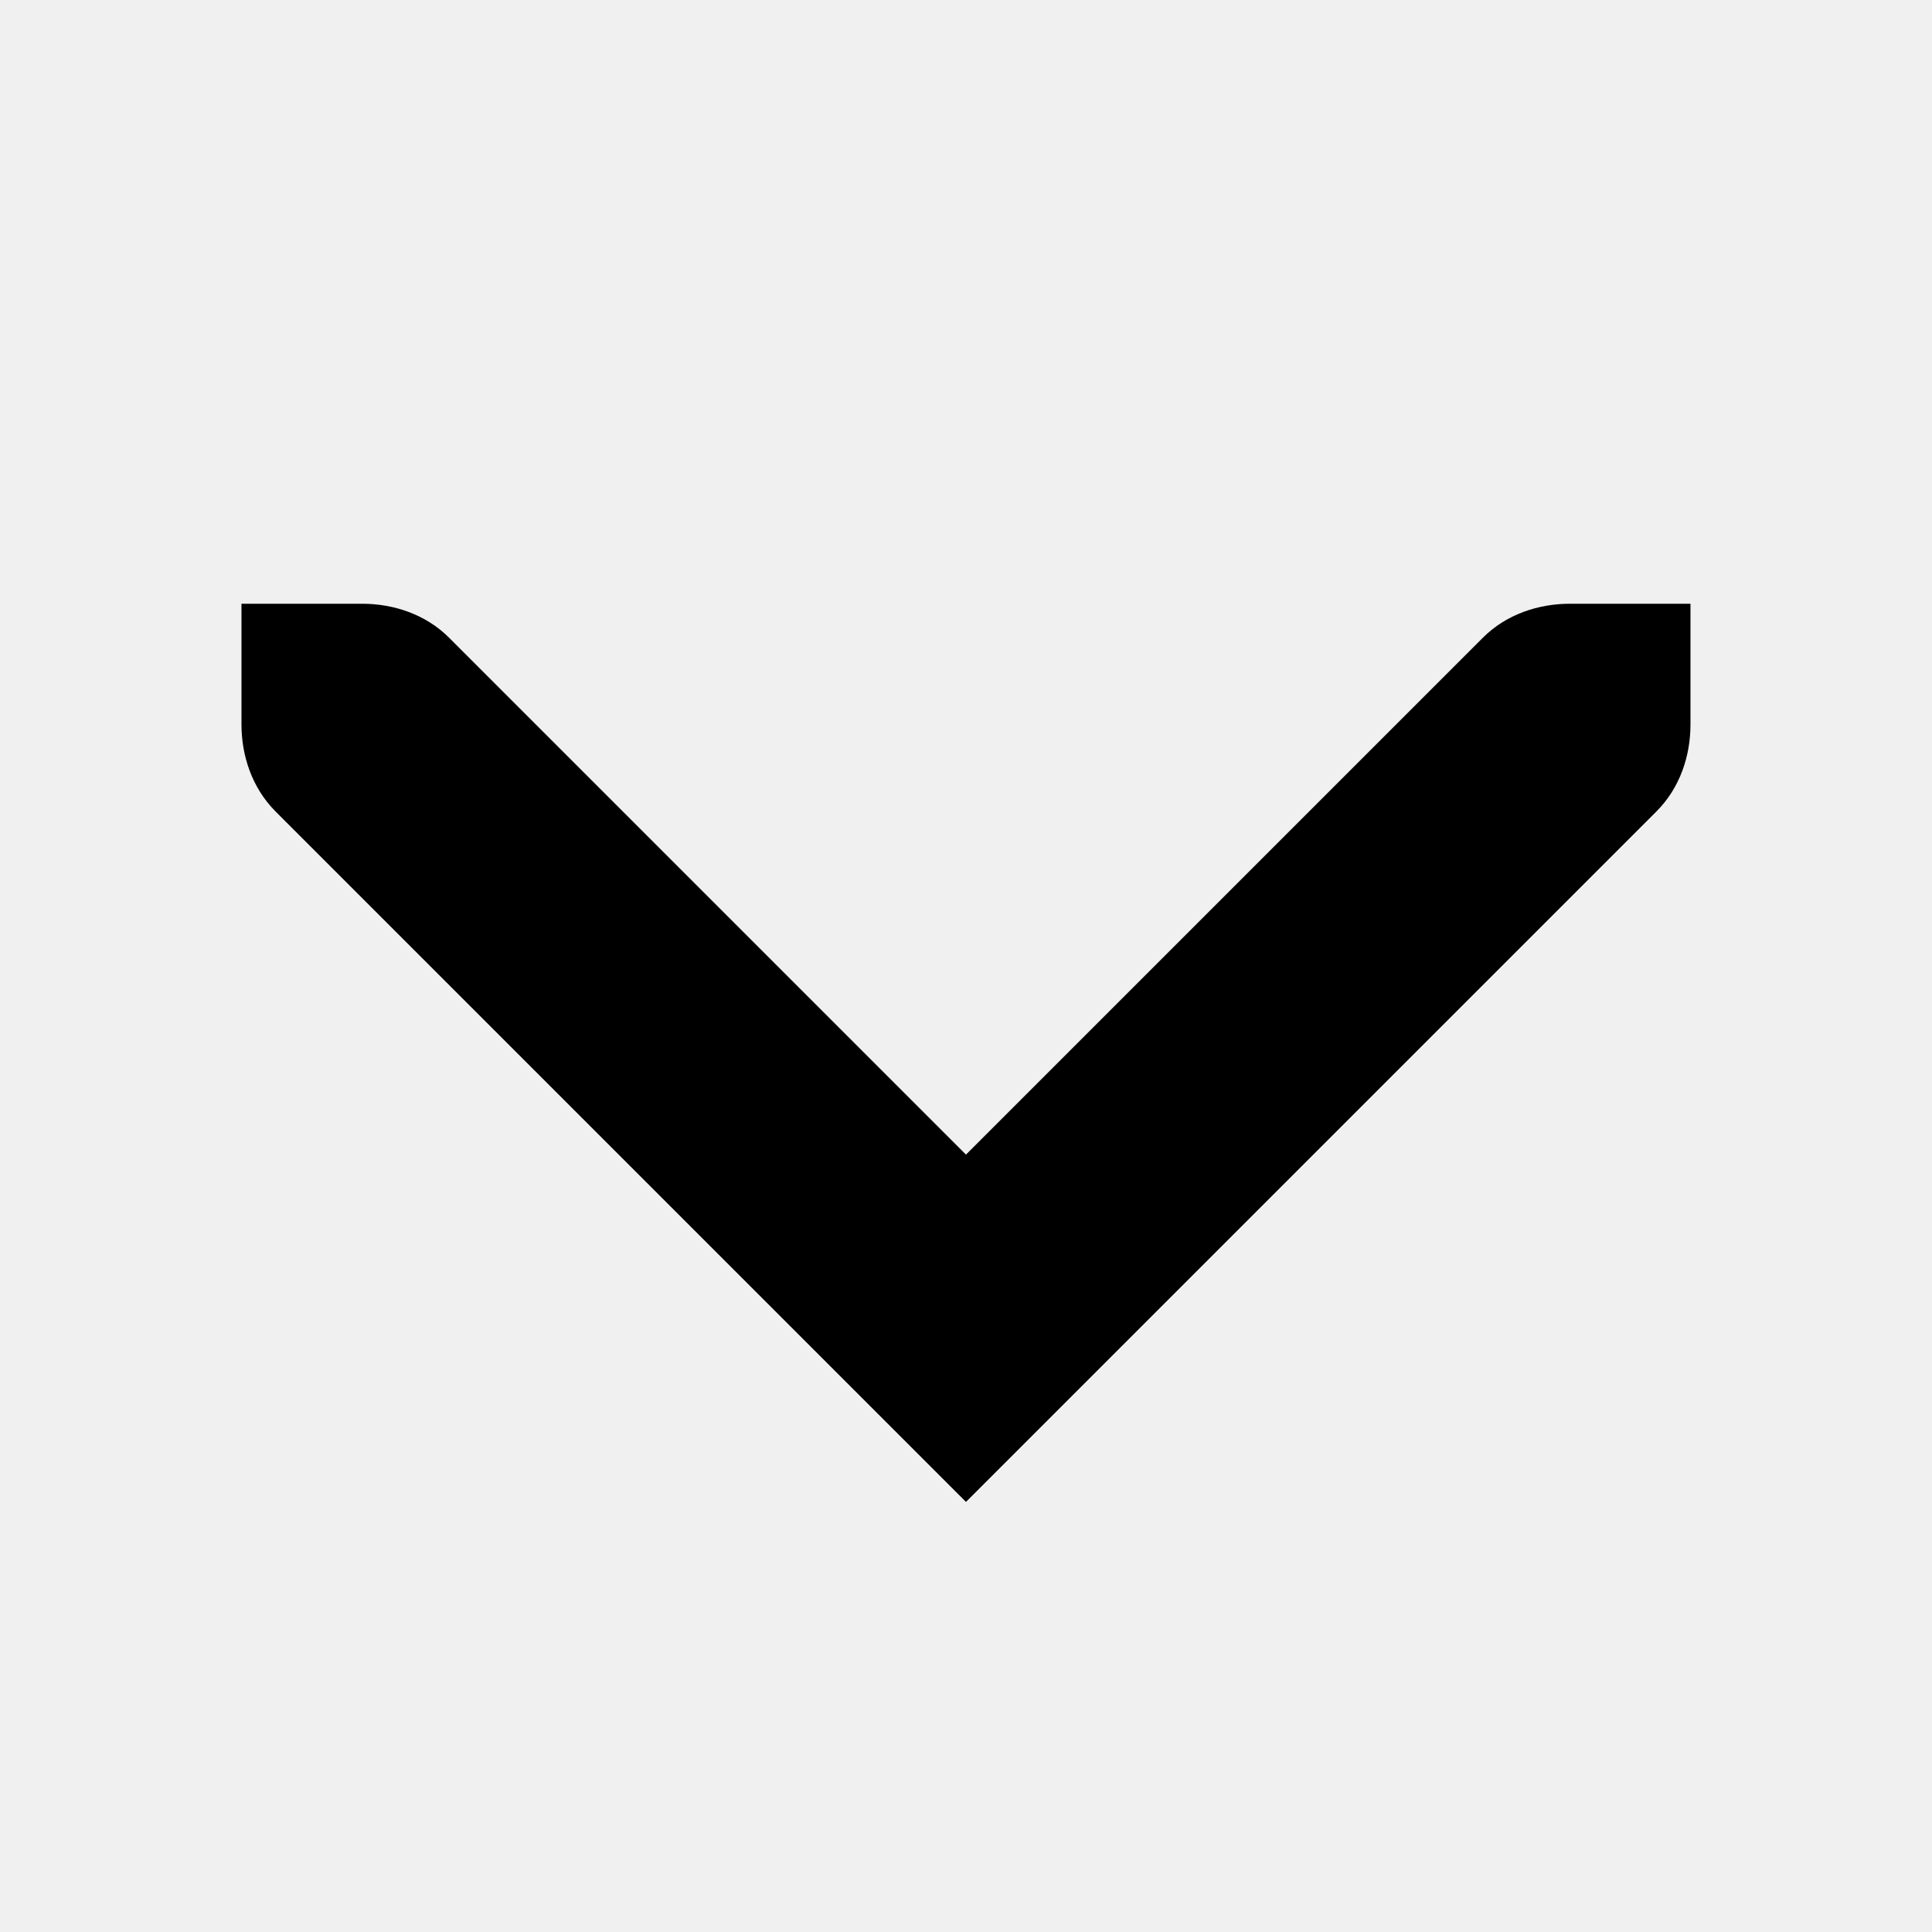
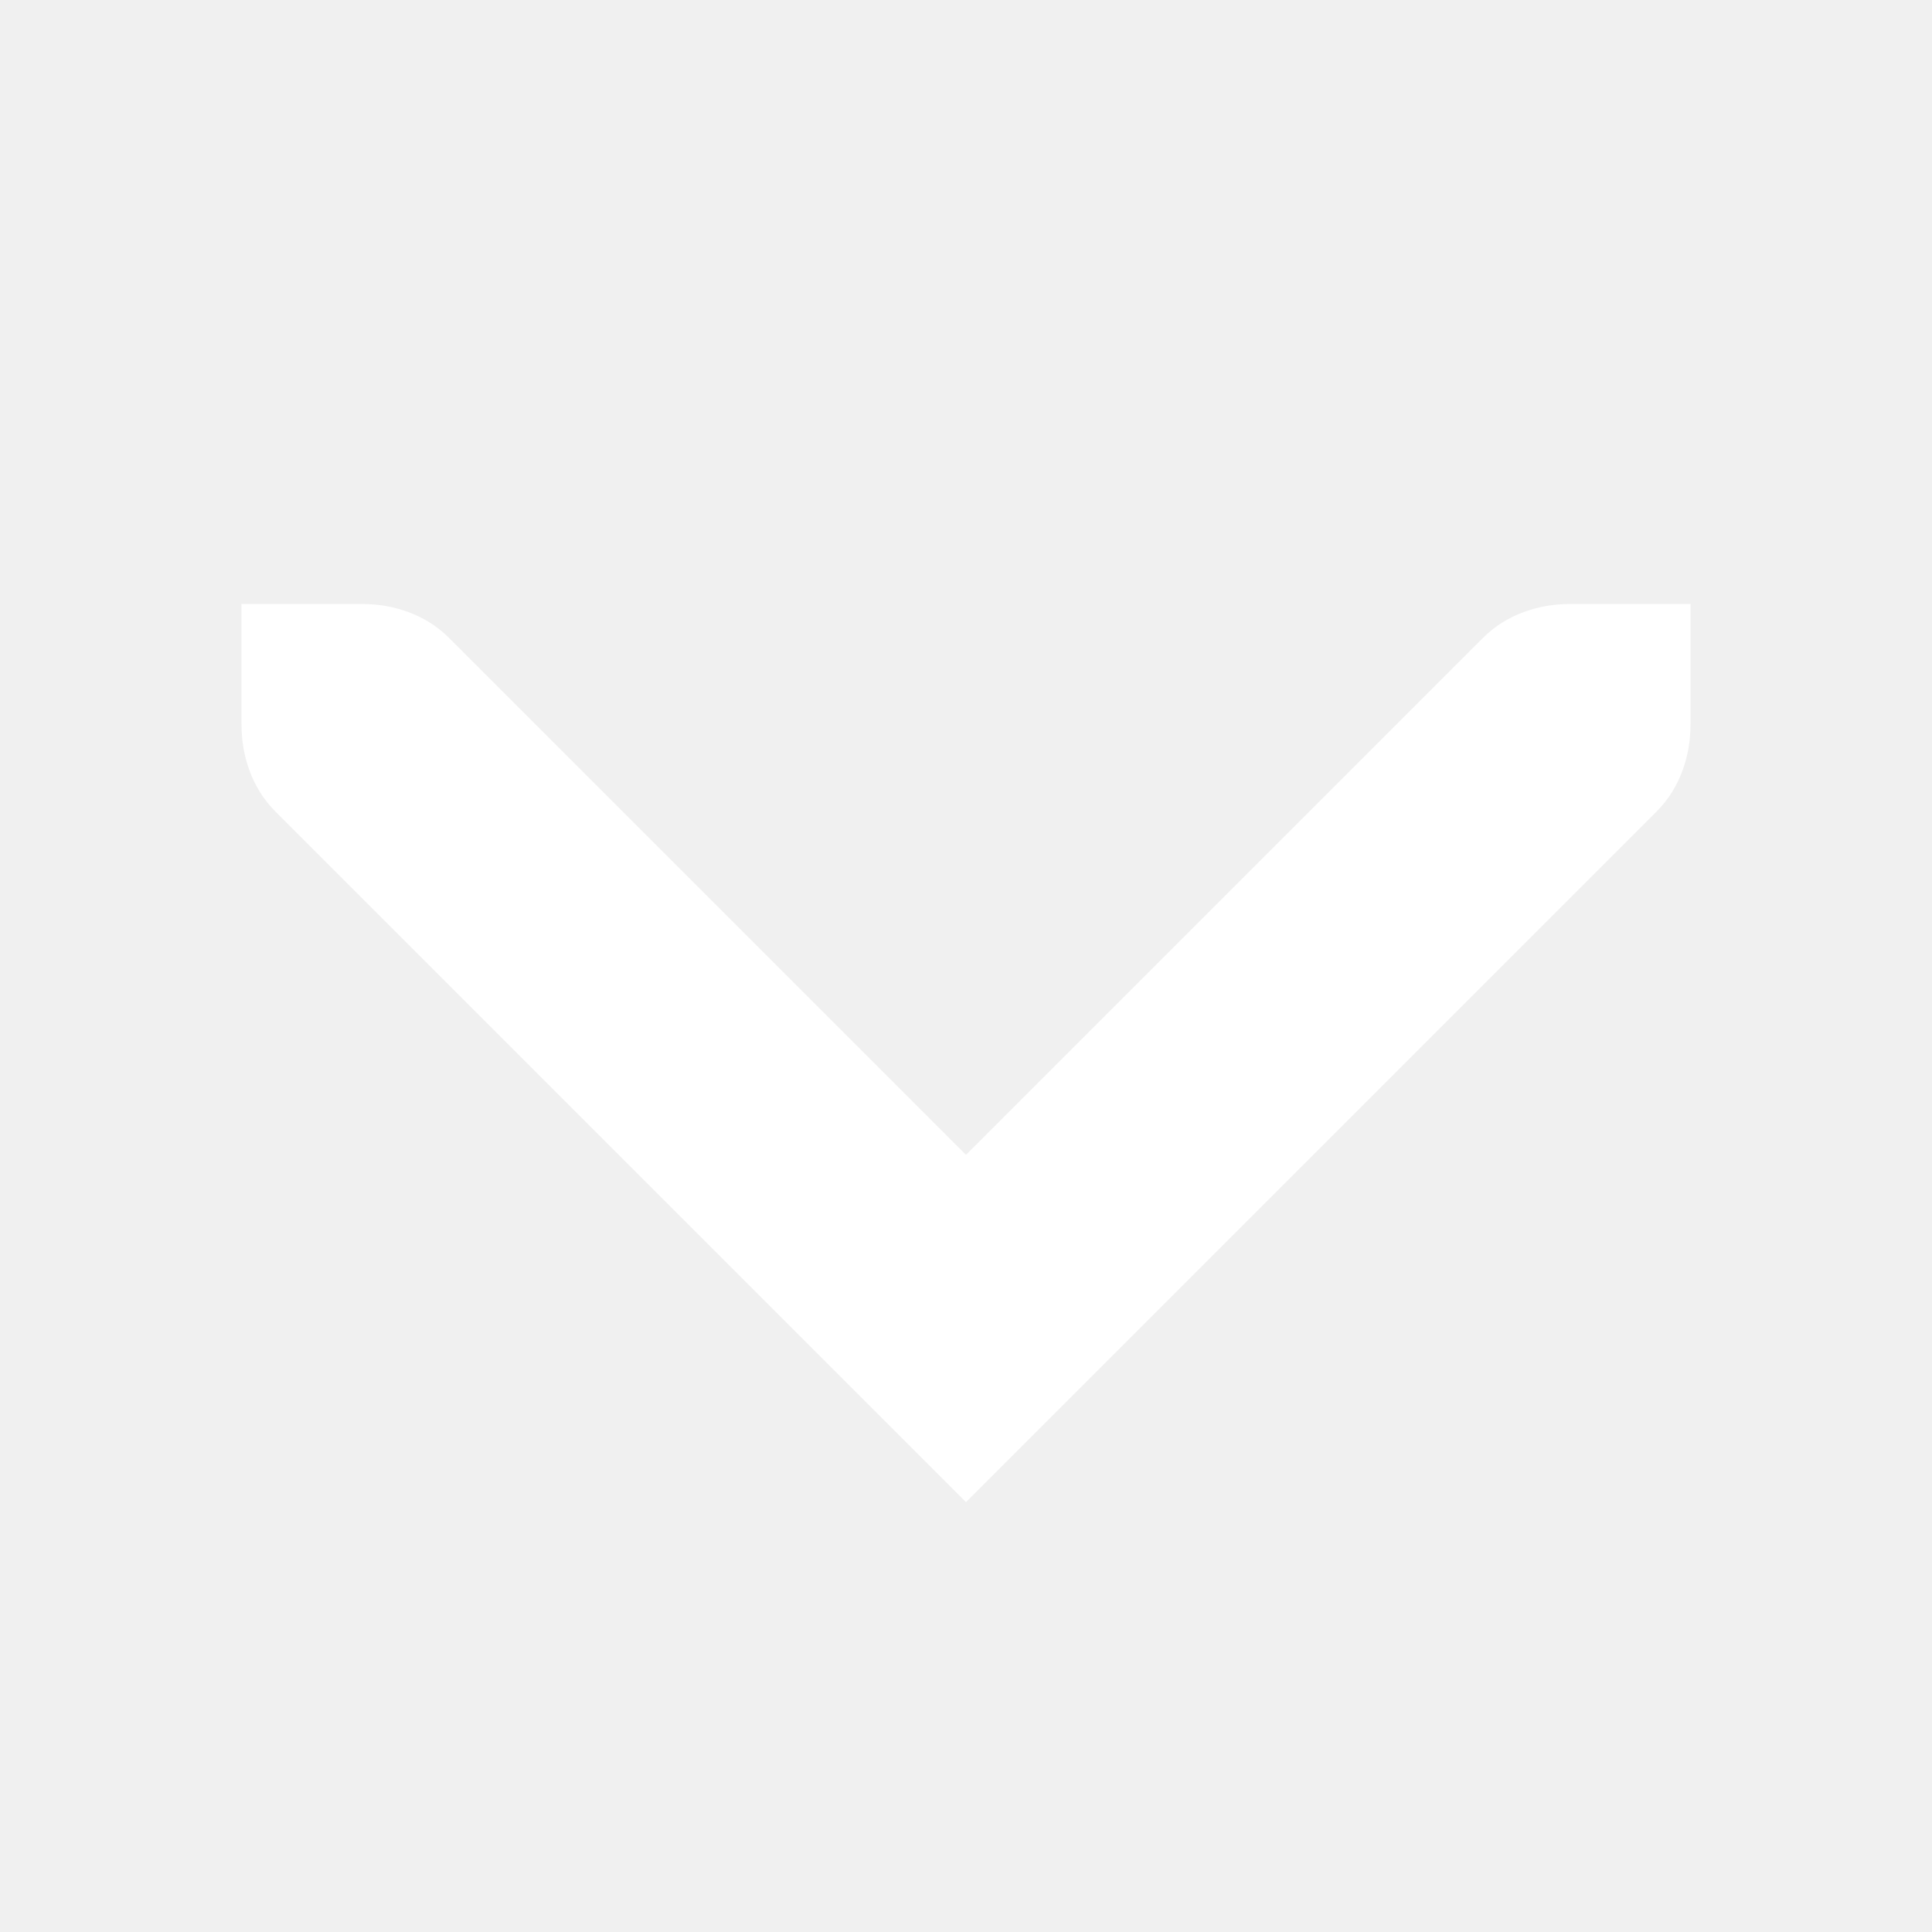
<svg xmlns="http://www.w3.org/2000/svg" width="32" height="32" version="1.1" viewBox="0 0 32 32">
-   <g transform="matrix(2,0,0,2,-362.0004,-1494)">
-     <rect transform="rotate(90)" style="fill:none" width="16" height="16" x="747" y="-197" />
-     <path d="m 189,759.438 -5.719,-5.719 C 183.086,753.523 183,753.256 183,753 v -1 h 1 c 0.256,0 0.523,0.085 0.719,0.281 l 4.281,4.281 4.281,-4.281 C 193.477,752.085 193.745,752 194,752 h 1 v 1 c 0,0.256 -0.085,0.523 -0.281,0.719 z" />
+   <g transform="matrix(2 0 0 2 -362 -1494)" fill="#fff">
+     <path d="m189 759.44-5.719-5.719c-0.196-0.196-0.281-0.463-0.281-0.719v-1h1c0.256 0 0.523 0.085 0.719 0.281l4.281 4.281 4.281-4.281c0.196-0.196 0.463-0.281 0.719-0.281h1v1c0 0.256-0.085 0.523-0.281 0.719z" />
  </g>
</svg>
